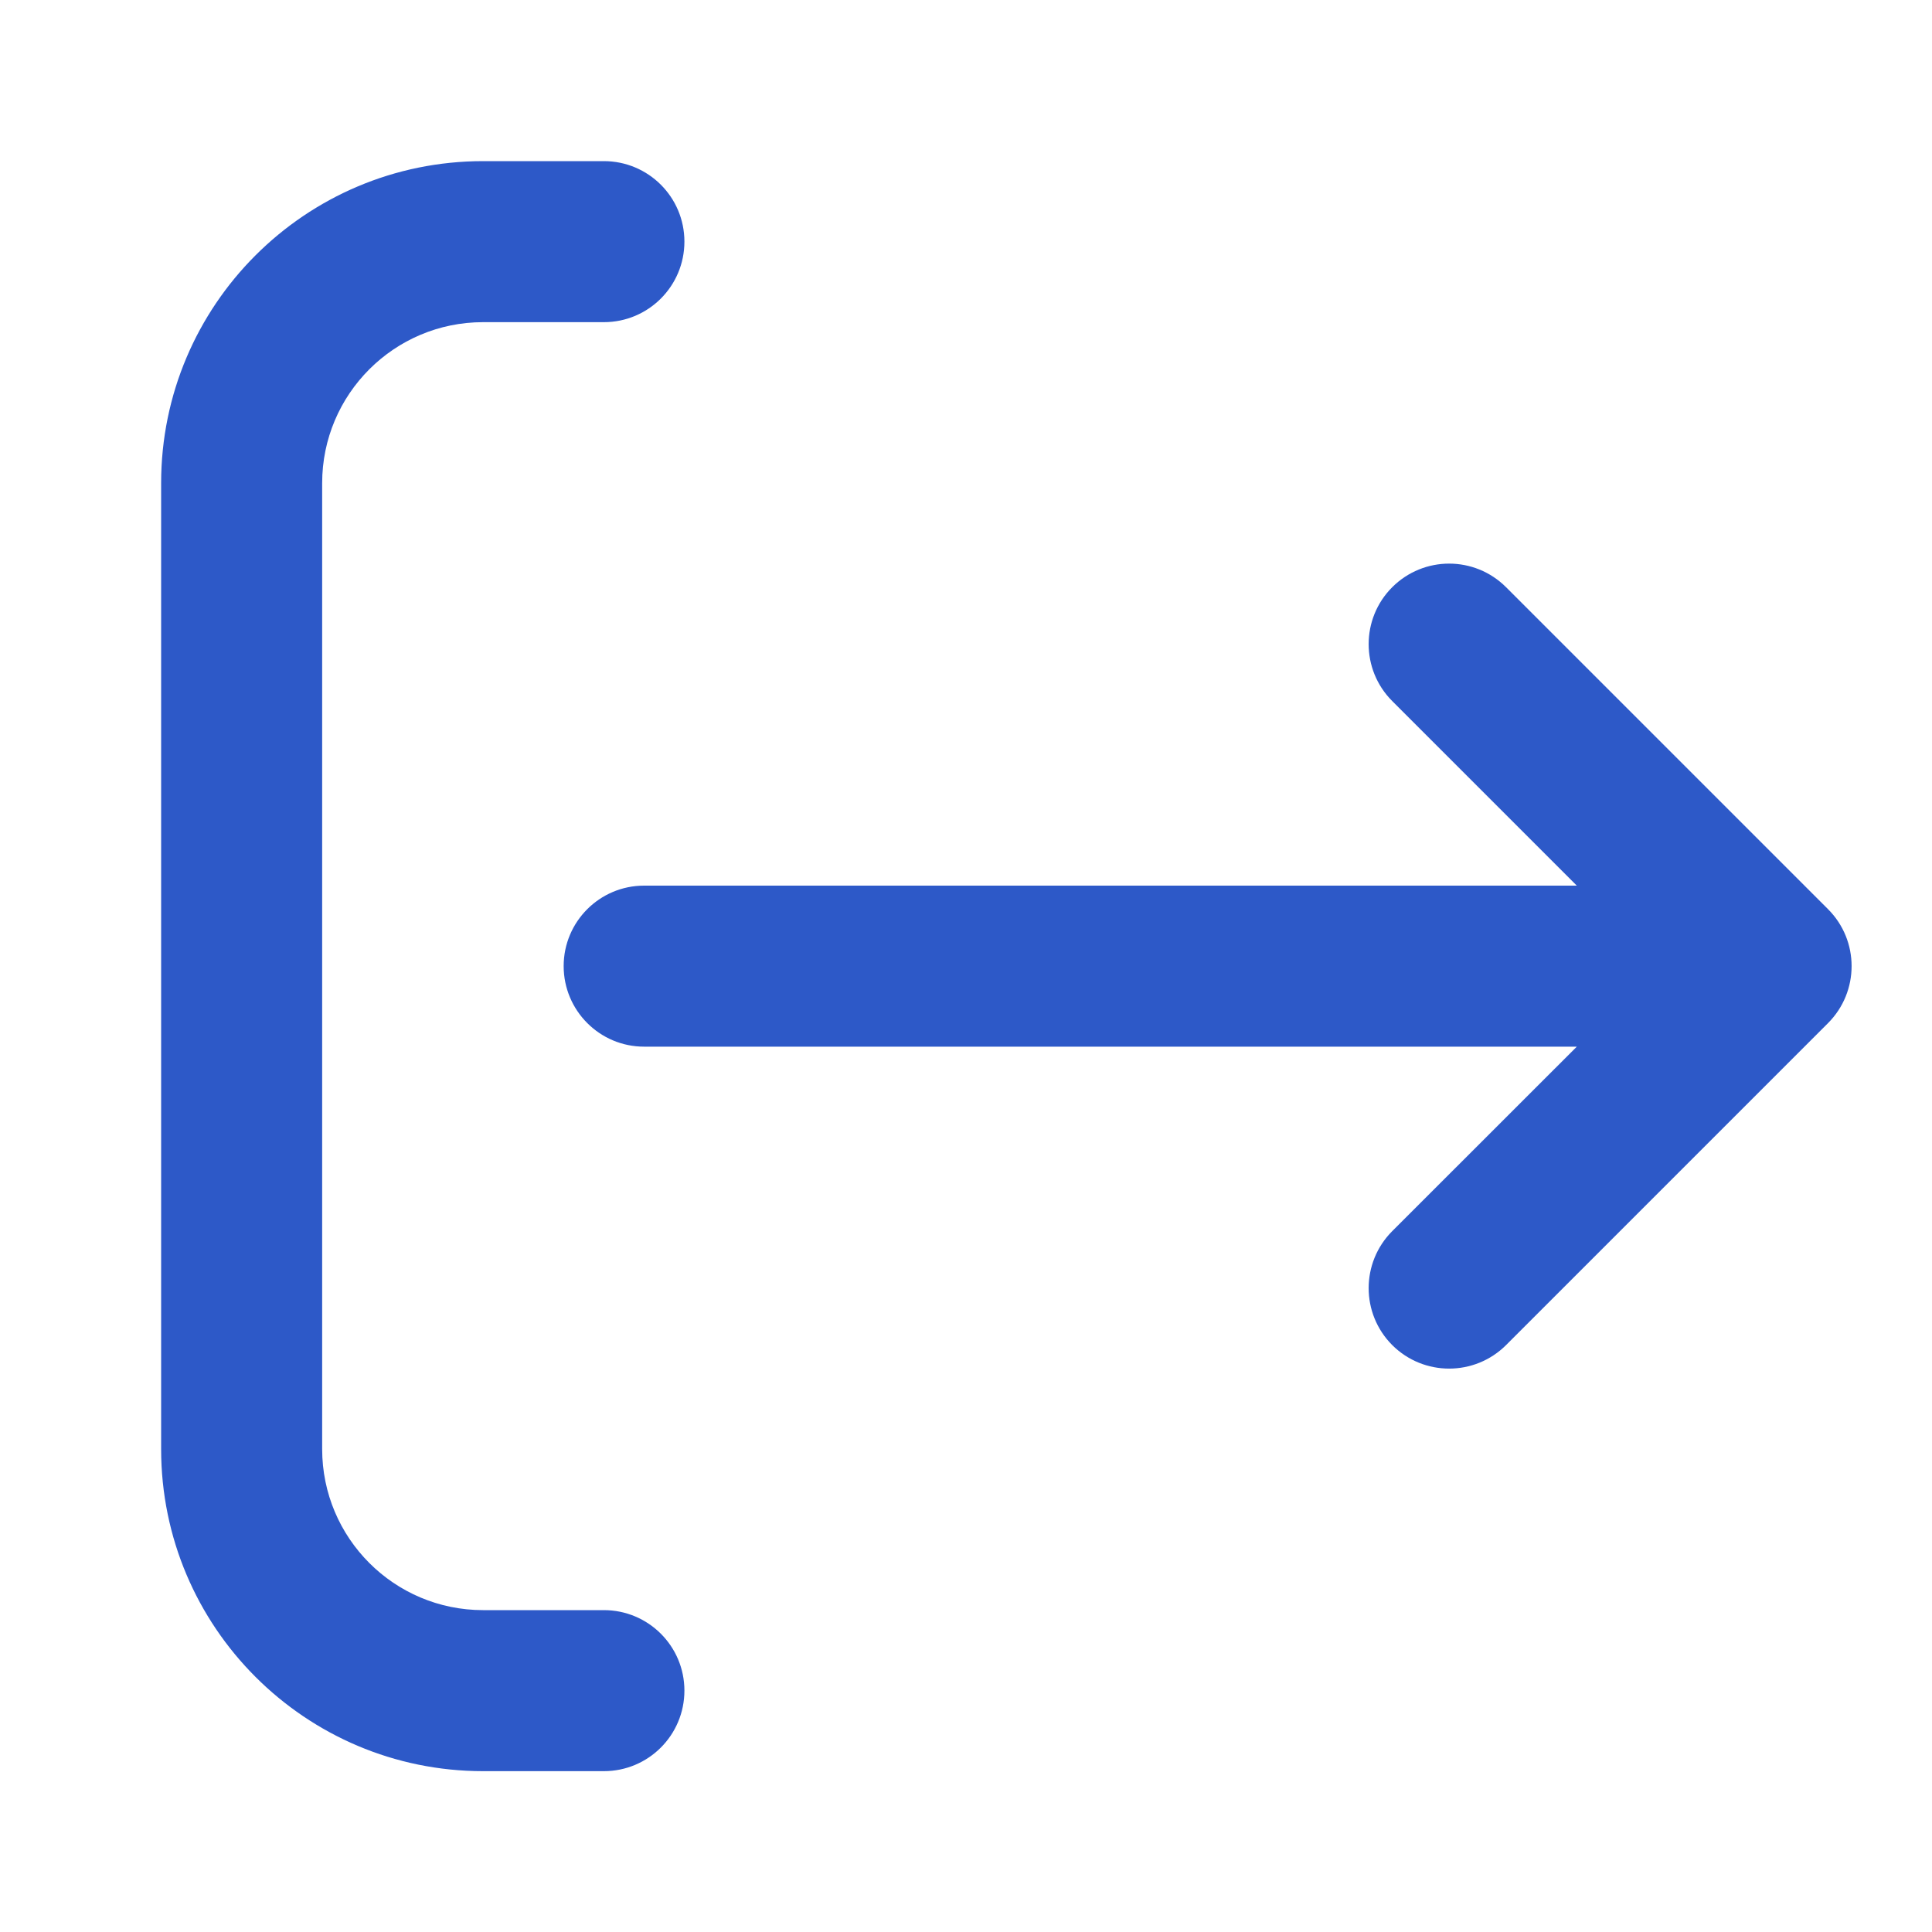
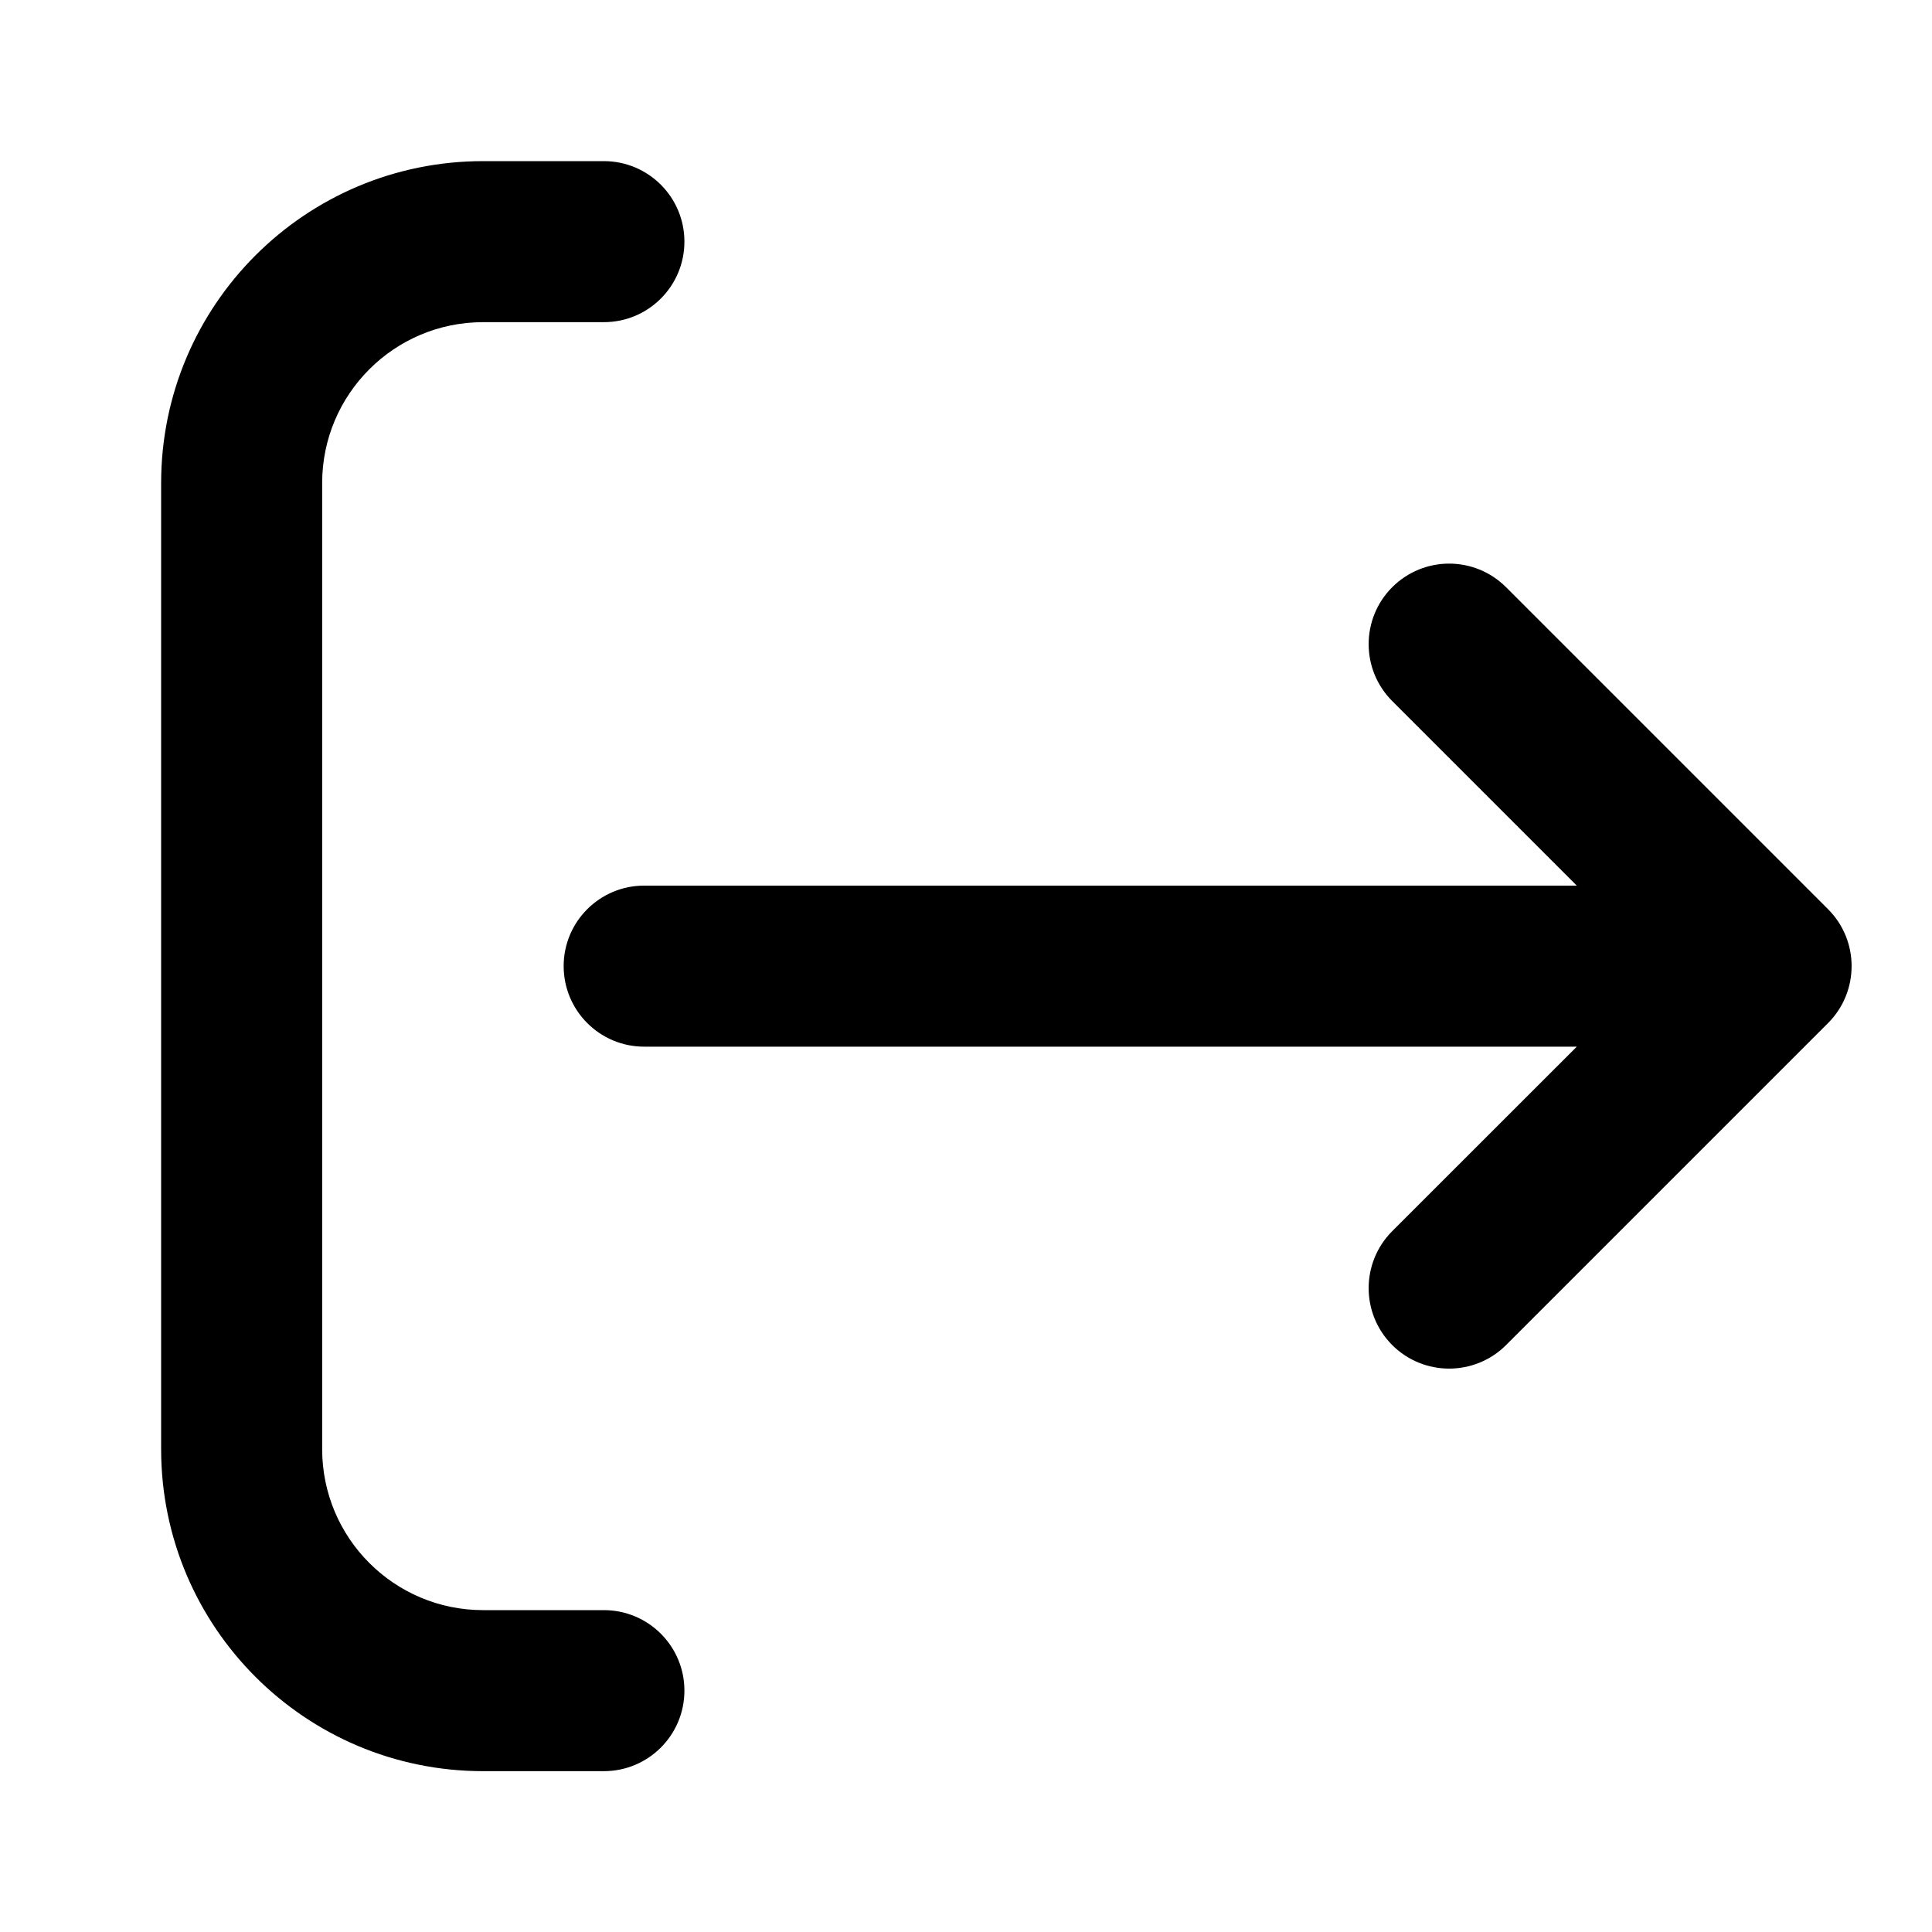
- <svg xmlns="http://www.w3.org/2000/svg" width="20" height="20" viewBox="0 0 20 20" fill="none">
-   <path d="M6.251 3.335C6.712 3.335 7.085 2.962 7.085 2.501C7.085 2.041 6.712 1.668 6.251 1.668H5.001C3.16 1.668 1.668 3.16 1.668 5.001V15.001C1.668 16.842 3.16 18.335 5.001 18.335H6.251C6.712 18.335 7.085 17.962 7.085 17.501C7.085 17.041 6.712 16.668 6.251 16.668H5.001C4.081 16.668 3.335 15.922 3.335 15.001L3.335 5.001C3.335 4.081 4.081 3.335 5.001 3.335H6.251Z" fill="#2D59C8" />
-   <path d="M18.924 10.591C19.249 10.265 19.249 9.737 18.924 9.412L15.591 6.079C15.265 5.753 14.738 5.753 14.412 6.079C14.087 6.404 14.087 6.932 14.412 7.257L16.323 9.168L6.668 9.168C6.208 9.168 5.835 9.541 5.835 10.001C5.835 10.461 6.208 10.835 6.668 10.835L16.323 10.835L14.412 12.745C14.087 13.071 14.087 13.598 14.412 13.924C14.738 14.249 15.265 14.249 15.591 13.924L18.924 10.591Z" fill="#2D59C8" />
+ <svg xmlns="http://www.w3.org/2000/svg" width="20" height="20" viewBox="0 0 20 20">
+   <path d="M6.251 3.335C6.712 3.335 7.085 2.962 7.085 2.501C7.085 2.041 6.712 1.668 6.251 1.668H5.001C3.16 1.668 1.668 3.16 1.668 5.001V15.001C1.668 16.842 3.16 18.335 5.001 18.335H6.251C6.712 18.335 7.085 17.962 7.085 17.501C7.085 17.041 6.712 16.668 6.251 16.668H5.001C4.081 16.668 3.335 15.922 3.335 15.001L3.335 5.001C3.335 4.081 4.081 3.335 5.001 3.335H6.251Z" />
+   <path d="M18.924 10.591C19.249 10.265 19.249 9.737 18.924 9.412L15.591 6.079C15.265 5.753 14.738 5.753 14.412 6.079C14.087 6.404 14.087 6.932 14.412 7.257L16.323 9.168L6.668 9.168C6.208 9.168 5.835 9.541 5.835 10.001C5.835 10.461 6.208 10.835 6.668 10.835L16.323 10.835L14.412 12.745C14.087 13.071 14.087 13.598 14.412 13.924C14.738 14.249 15.265 14.249 15.591 13.924L18.924 10.591Z" />
</svg>
